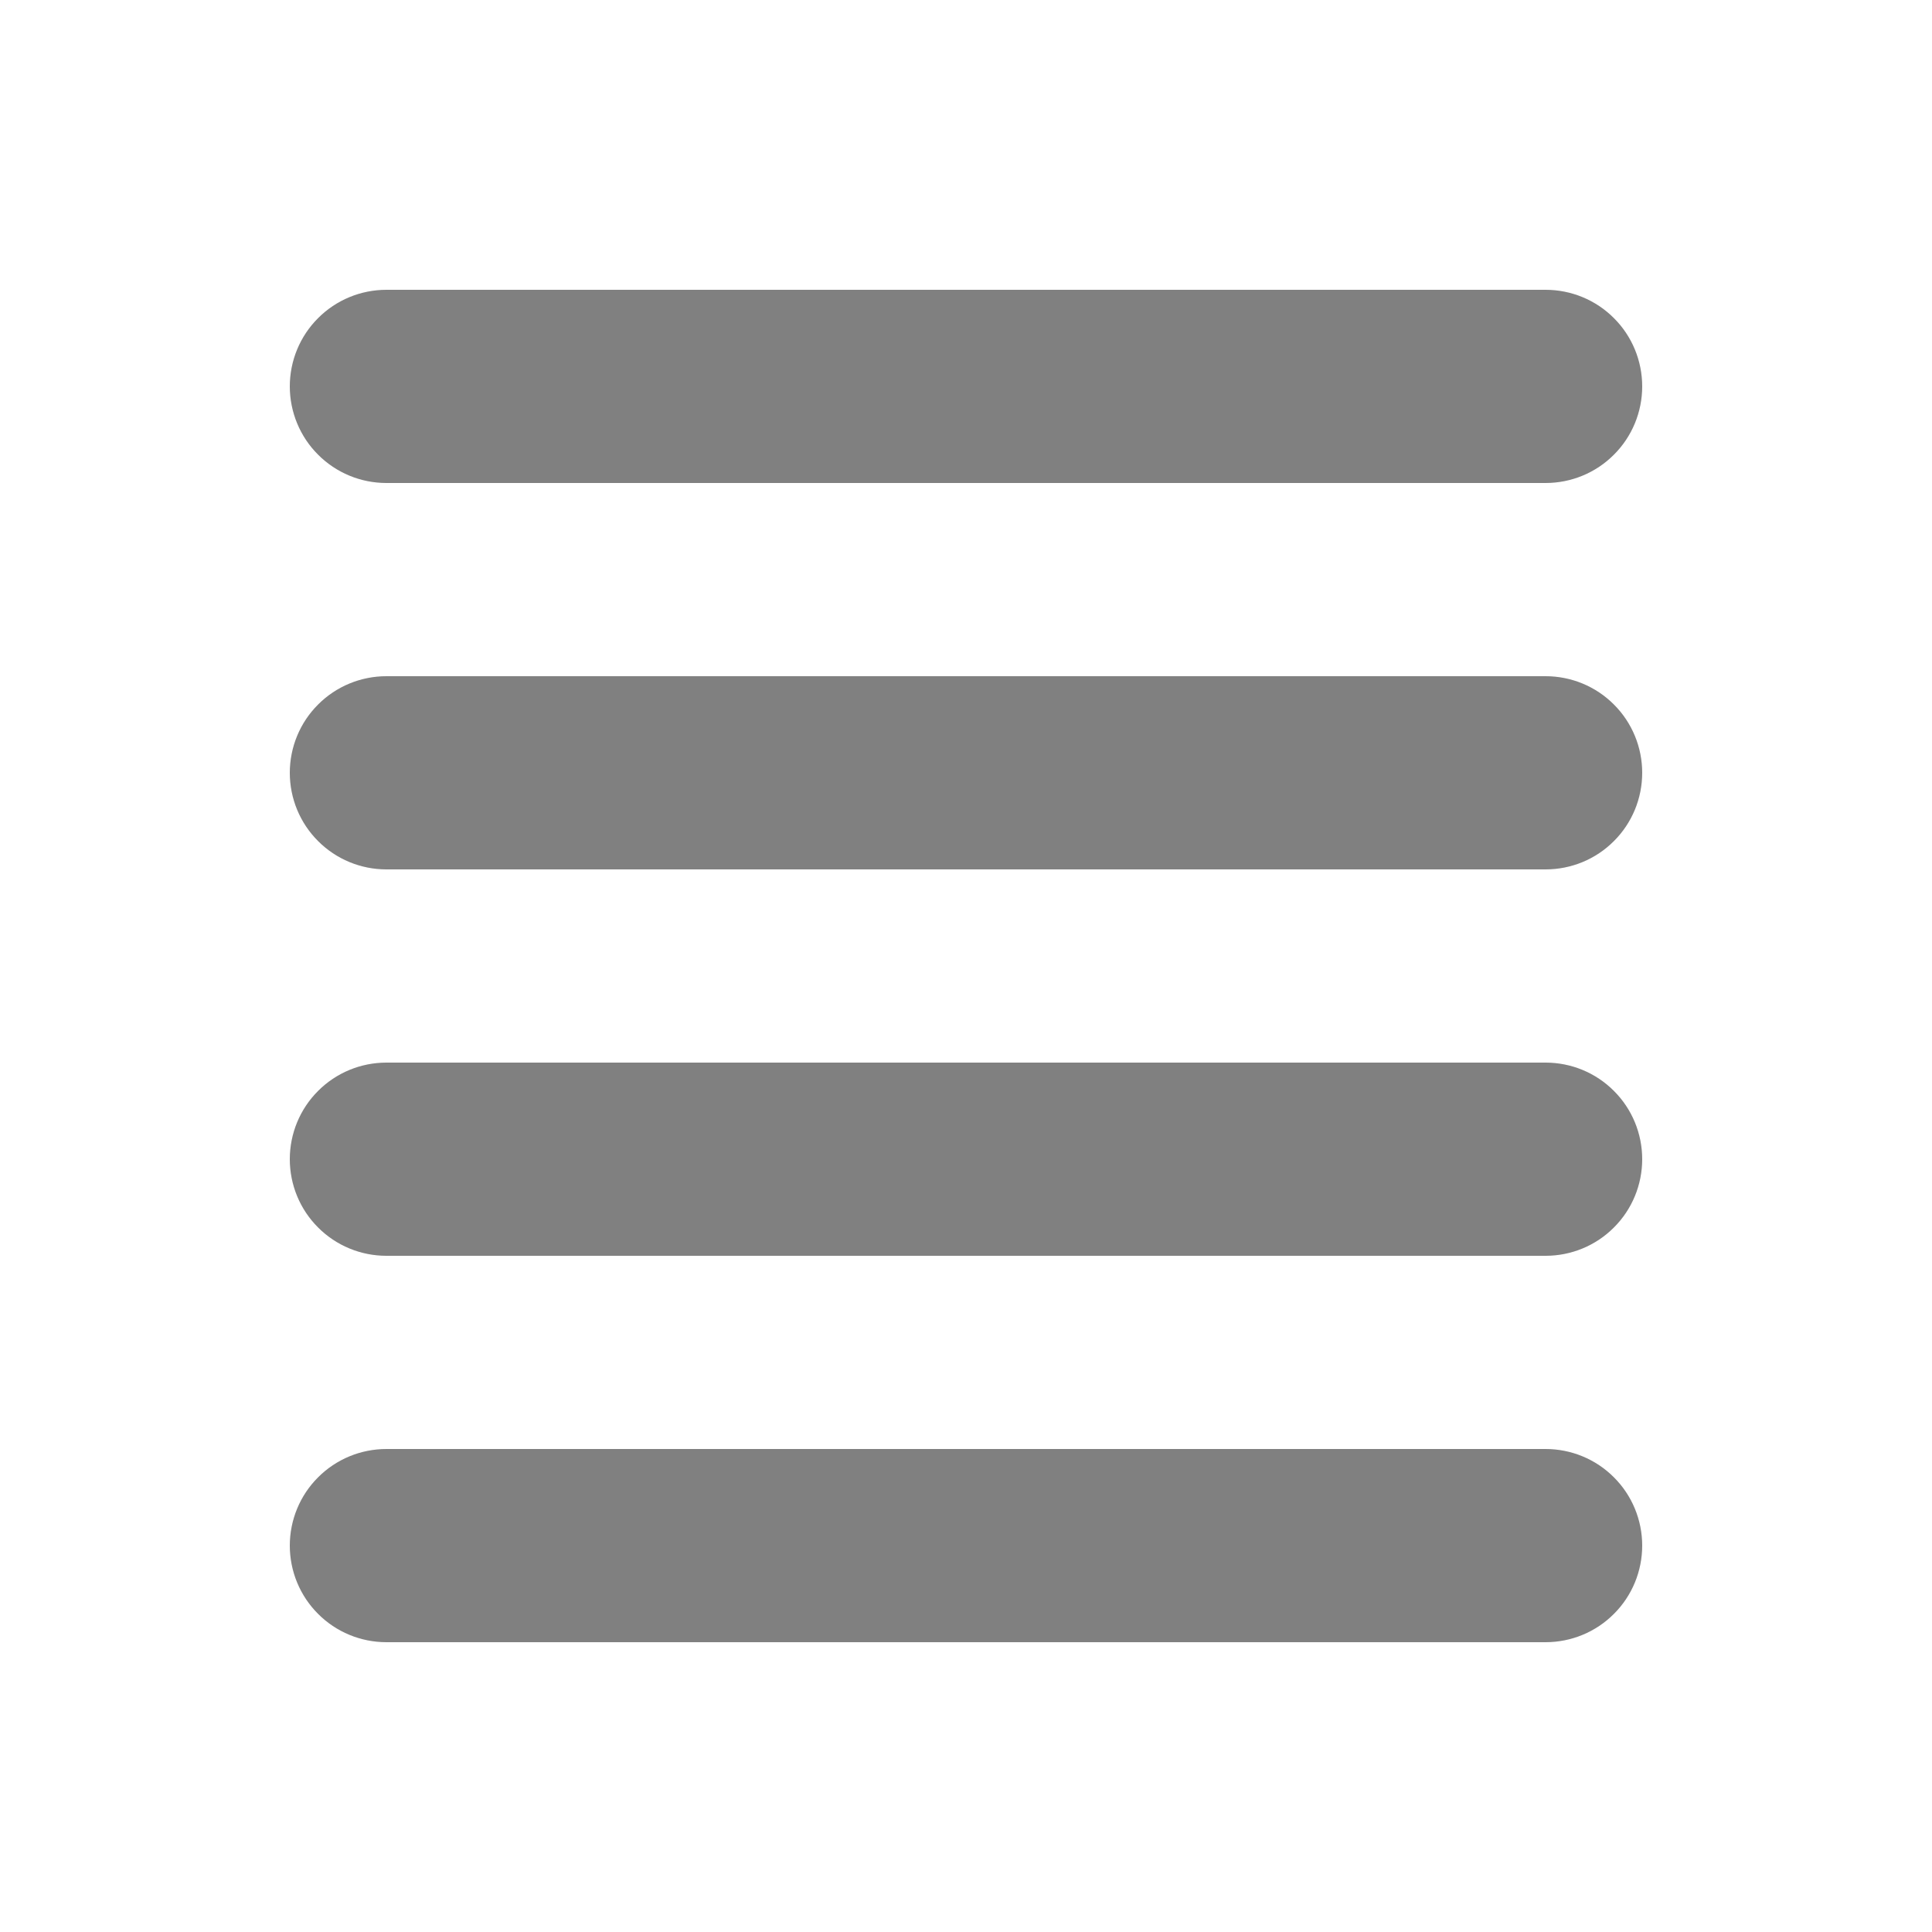
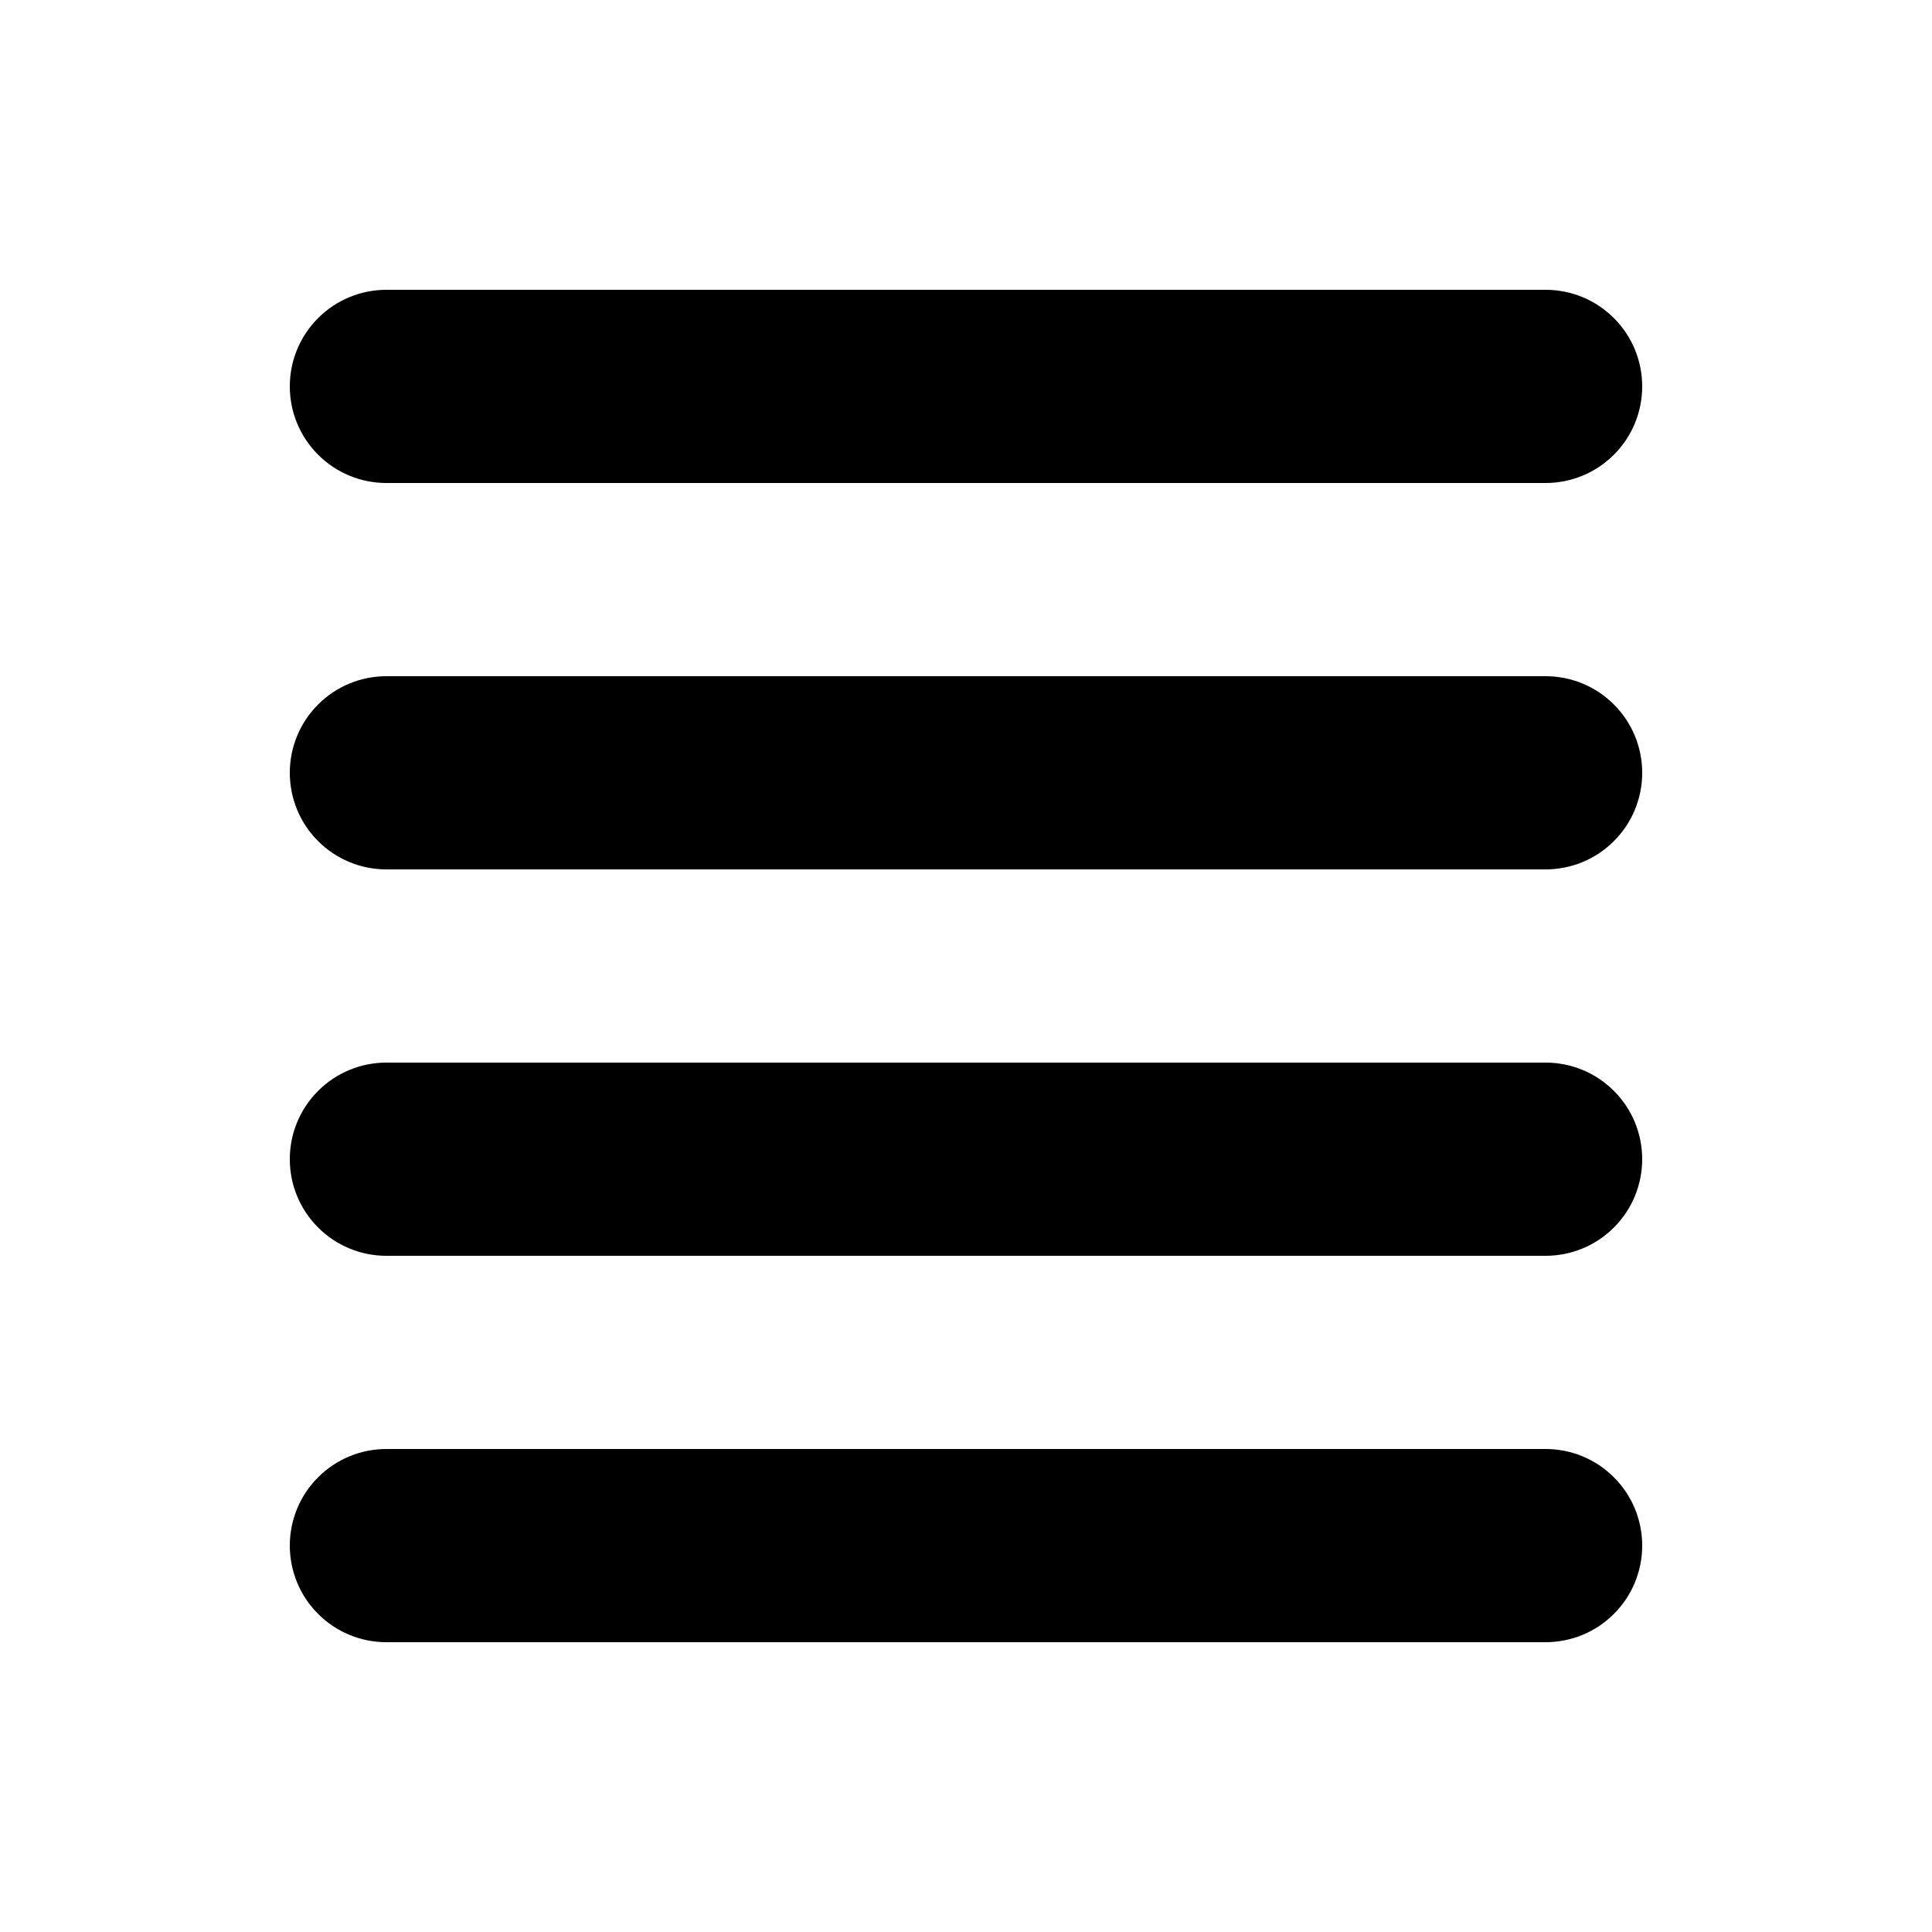
- <svg xmlns="http://www.w3.org/2000/svg" width="20" height="20" viewBox="0 0 20 20" fill="none">
-   <path fill-rule="evenodd" clip-rule="evenodd" d="M3 4C3 3.735 3.105 3.48 3.293 3.293C3.48 3.105 3.735 3 4 3H16C16.265 3 16.52 3.105 16.707 3.293C16.895 3.48 17 3.735 17 4C17 4.265 16.895 4.52 16.707 4.707C16.52 4.895 16.265 5 16 5H4C3.735 5 3.48 4.895 3.293 4.707C3.105 4.52 3 4.265 3 4ZM3 8C3 7.735 3.105 7.48 3.293 7.293C3.48 7.105 3.735 7 4 7H16C16.265 7 16.52 7.105 16.707 7.293C16.895 7.48 17 7.735 17 8C17 8.265 16.895 8.52 16.707 8.707C16.52 8.895 16.265 9 16 9H4C3.735 9 3.48 8.895 3.293 8.707C3.105 8.52 3 8.265 3 8ZM3 12C3 11.735 3.105 11.48 3.293 11.293C3.48 11.105 3.735 11 4 11H16C16.265 11 16.52 11.105 16.707 11.293C16.895 11.48 17 11.735 17 12C17 12.265 16.895 12.52 16.707 12.707C16.52 12.895 16.265 13 16 13H4C3.735 13 3.48 12.895 3.293 12.707C3.105 12.52 3 12.265 3 12ZM3 16C3 15.735 3.105 15.48 3.293 15.293C3.48 15.105 3.735 15 4 15H16C16.265 15 16.52 15.105 16.707 15.293C16.895 15.48 17 15.735 17 16C17 16.265 16.895 16.52 16.707 16.707C16.52 16.895 16.265 17 16 17H4C3.735 17 3.48 16.895 3.293 16.707C3.105 16.52 3 16.265 3 16Z" fill="#808080" />
+ <svg xmlns="http://www.w3.org/2000/svg" id="main" width="20" height="20" viewBox="0 0 20 20" fill="currentColor">
+   <path fill-rule="evenodd" clip-rule="evenodd" d="M3 4C3 3.735 3.105 3.48 3.293 3.293C3.48 3.105 3.735 3 4 3H16C16.265 3 16.52 3.105 16.707 3.293C16.895 3.48 17 3.735 17 4C17 4.265 16.895 4.52 16.707 4.707C16.52 4.895 16.265 5 16 5H4C3.735 5 3.48 4.895 3.293 4.707C3.105 4.52 3 4.265 3 4ZM3 8C3 7.735 3.105 7.48 3.293 7.293C3.48 7.105 3.735 7 4 7H16C16.265 7 16.52 7.105 16.707 7.293C16.895 7.48 17 7.735 17 8C17 8.265 16.895 8.52 16.707 8.707C16.52 8.895 16.265 9 16 9H4C3.735 9 3.48 8.895 3.293 8.707C3.105 8.52 3 8.265 3 8ZM3 12C3 11.735 3.105 11.48 3.293 11.293C3.48 11.105 3.735 11 4 11H16C16.265 11 16.52 11.105 16.707 11.293C16.895 11.48 17 11.735 17 12C17 12.265 16.895 12.52 16.707 12.707C16.52 12.895 16.265 13 16 13H4C3.735 13 3.48 12.895 3.293 12.707C3.105 12.52 3 12.265 3 12ZM3 16C3 15.735 3.105 15.48 3.293 15.293C3.48 15.105 3.735 15 4 15H16C16.265 15 16.52 15.105 16.707 15.293C16.895 15.48 17 15.735 17 16C17 16.265 16.895 16.52 16.707 16.707C16.52 16.895 16.265 17 16 17H4C3.735 17 3.48 16.895 3.293 16.707C3.105 16.52 3 16.265 3 16Z" />
</svg>
